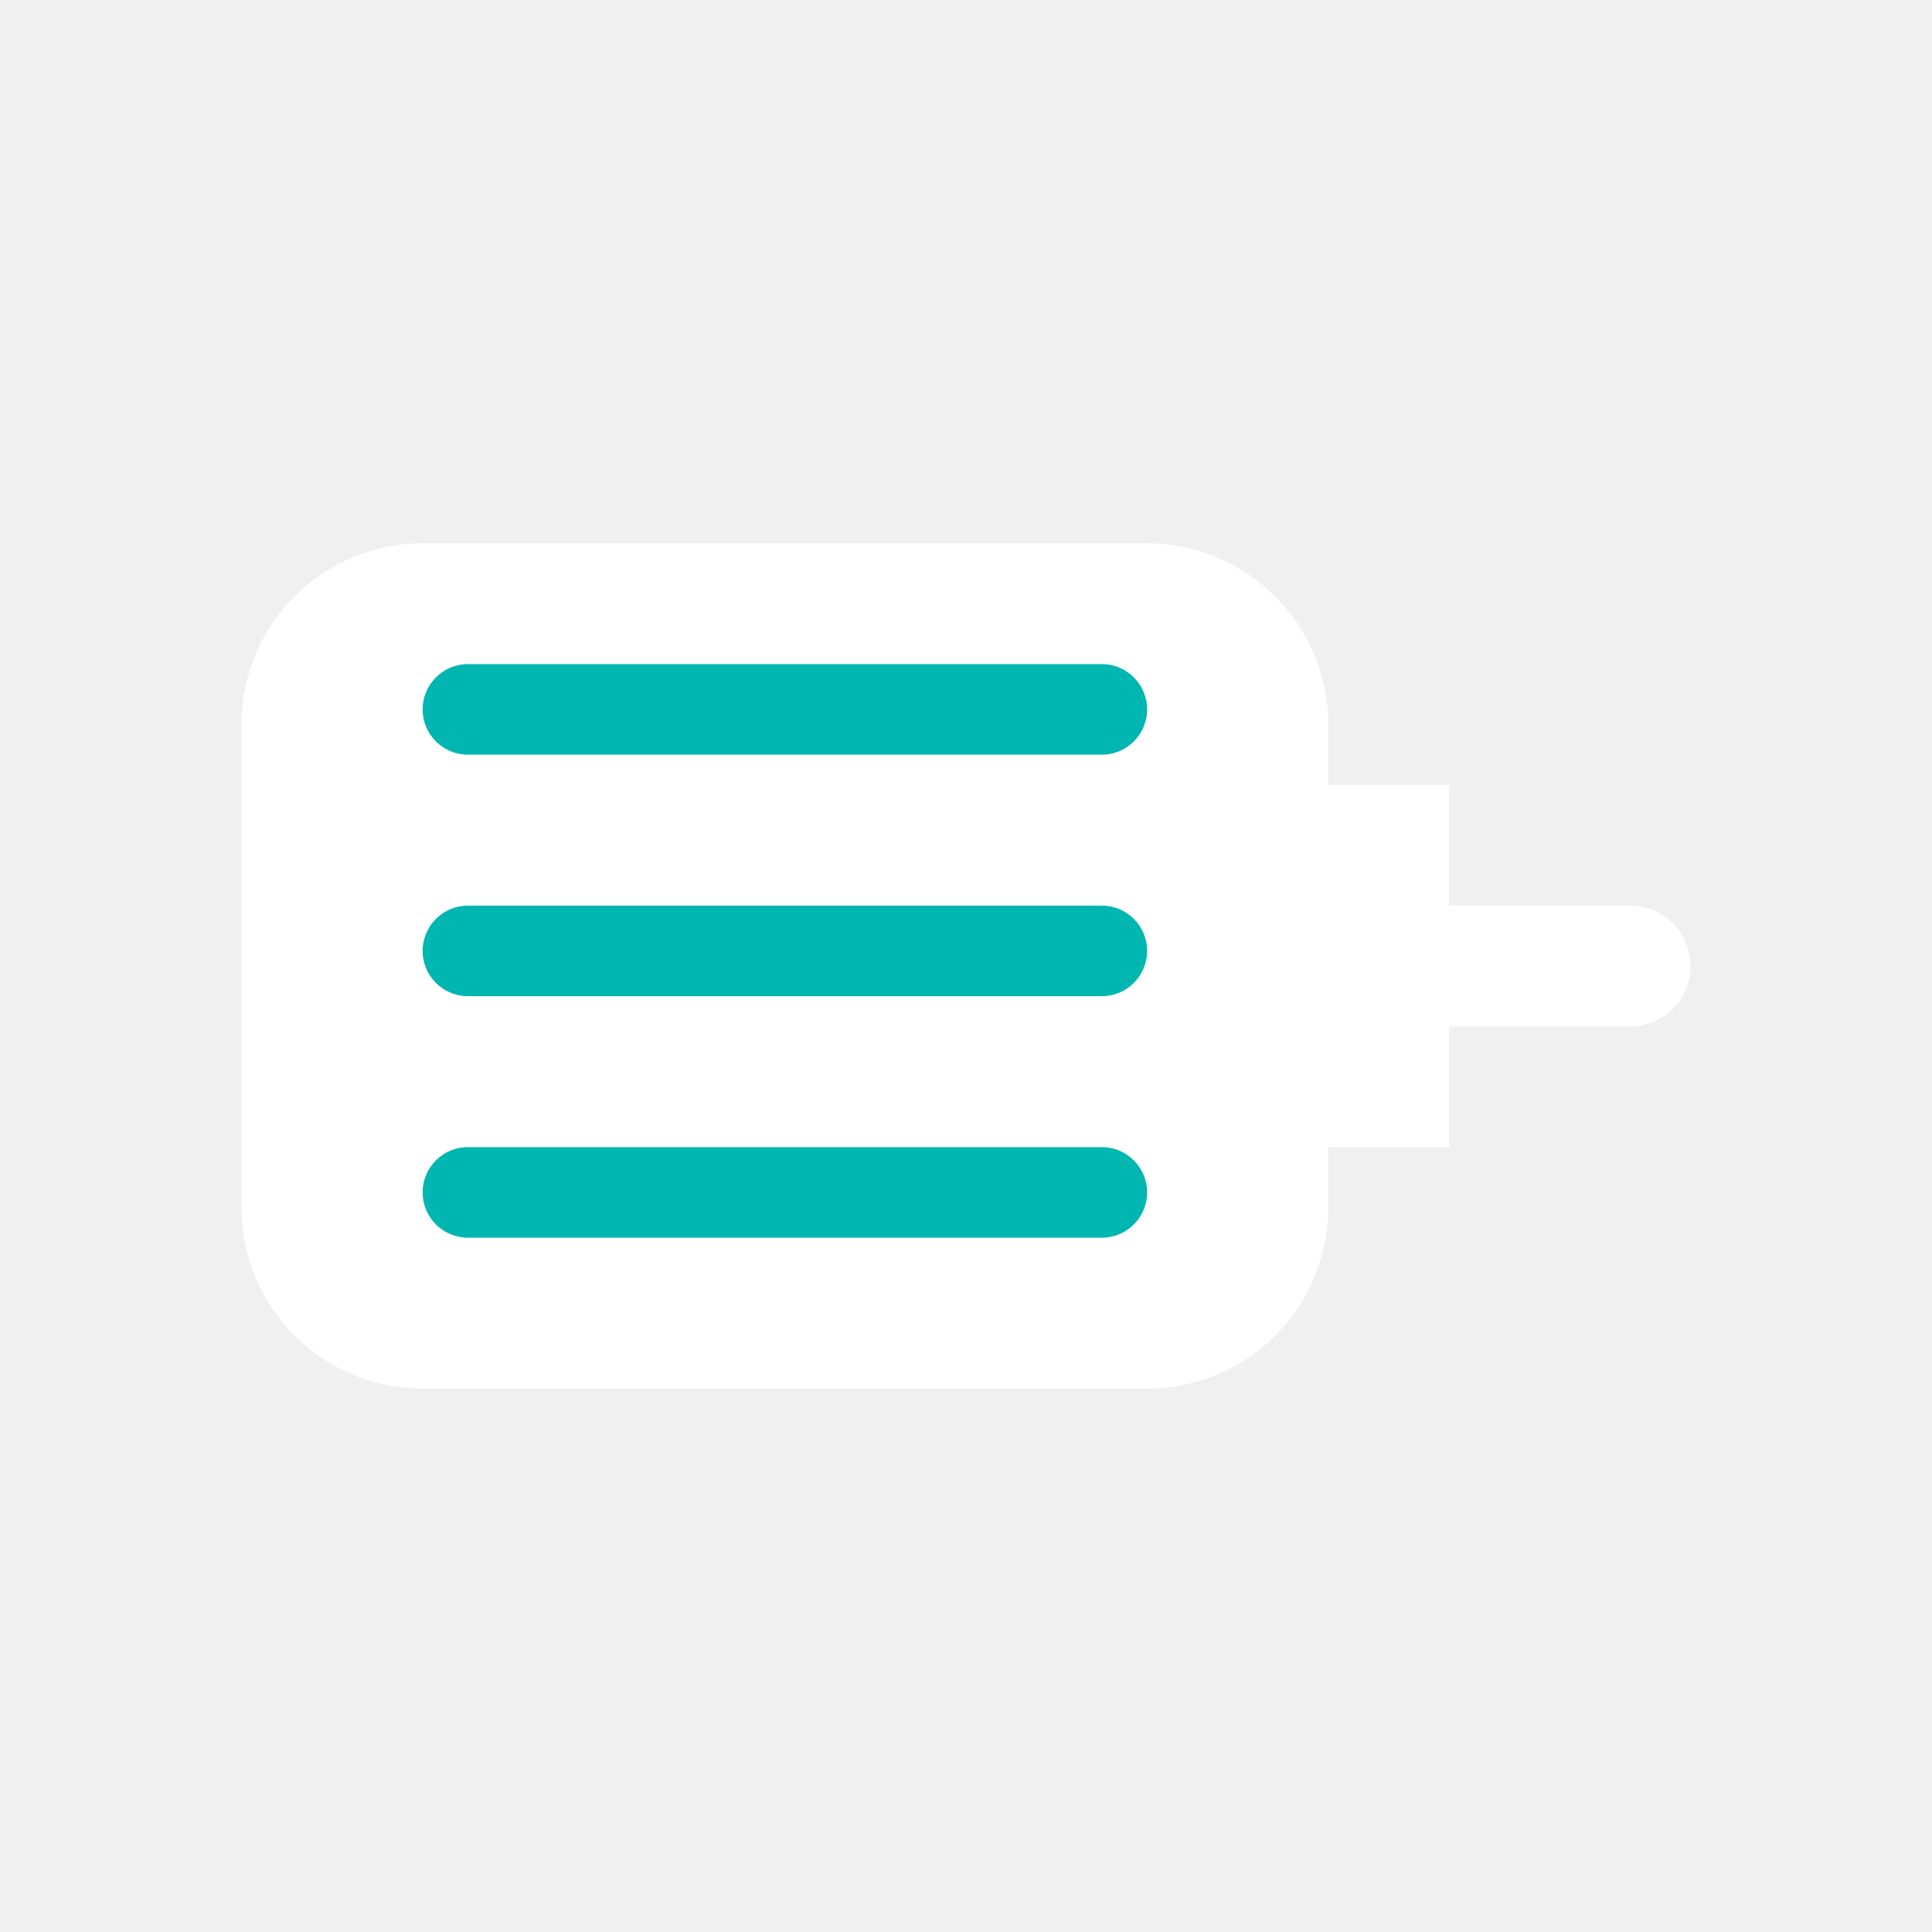
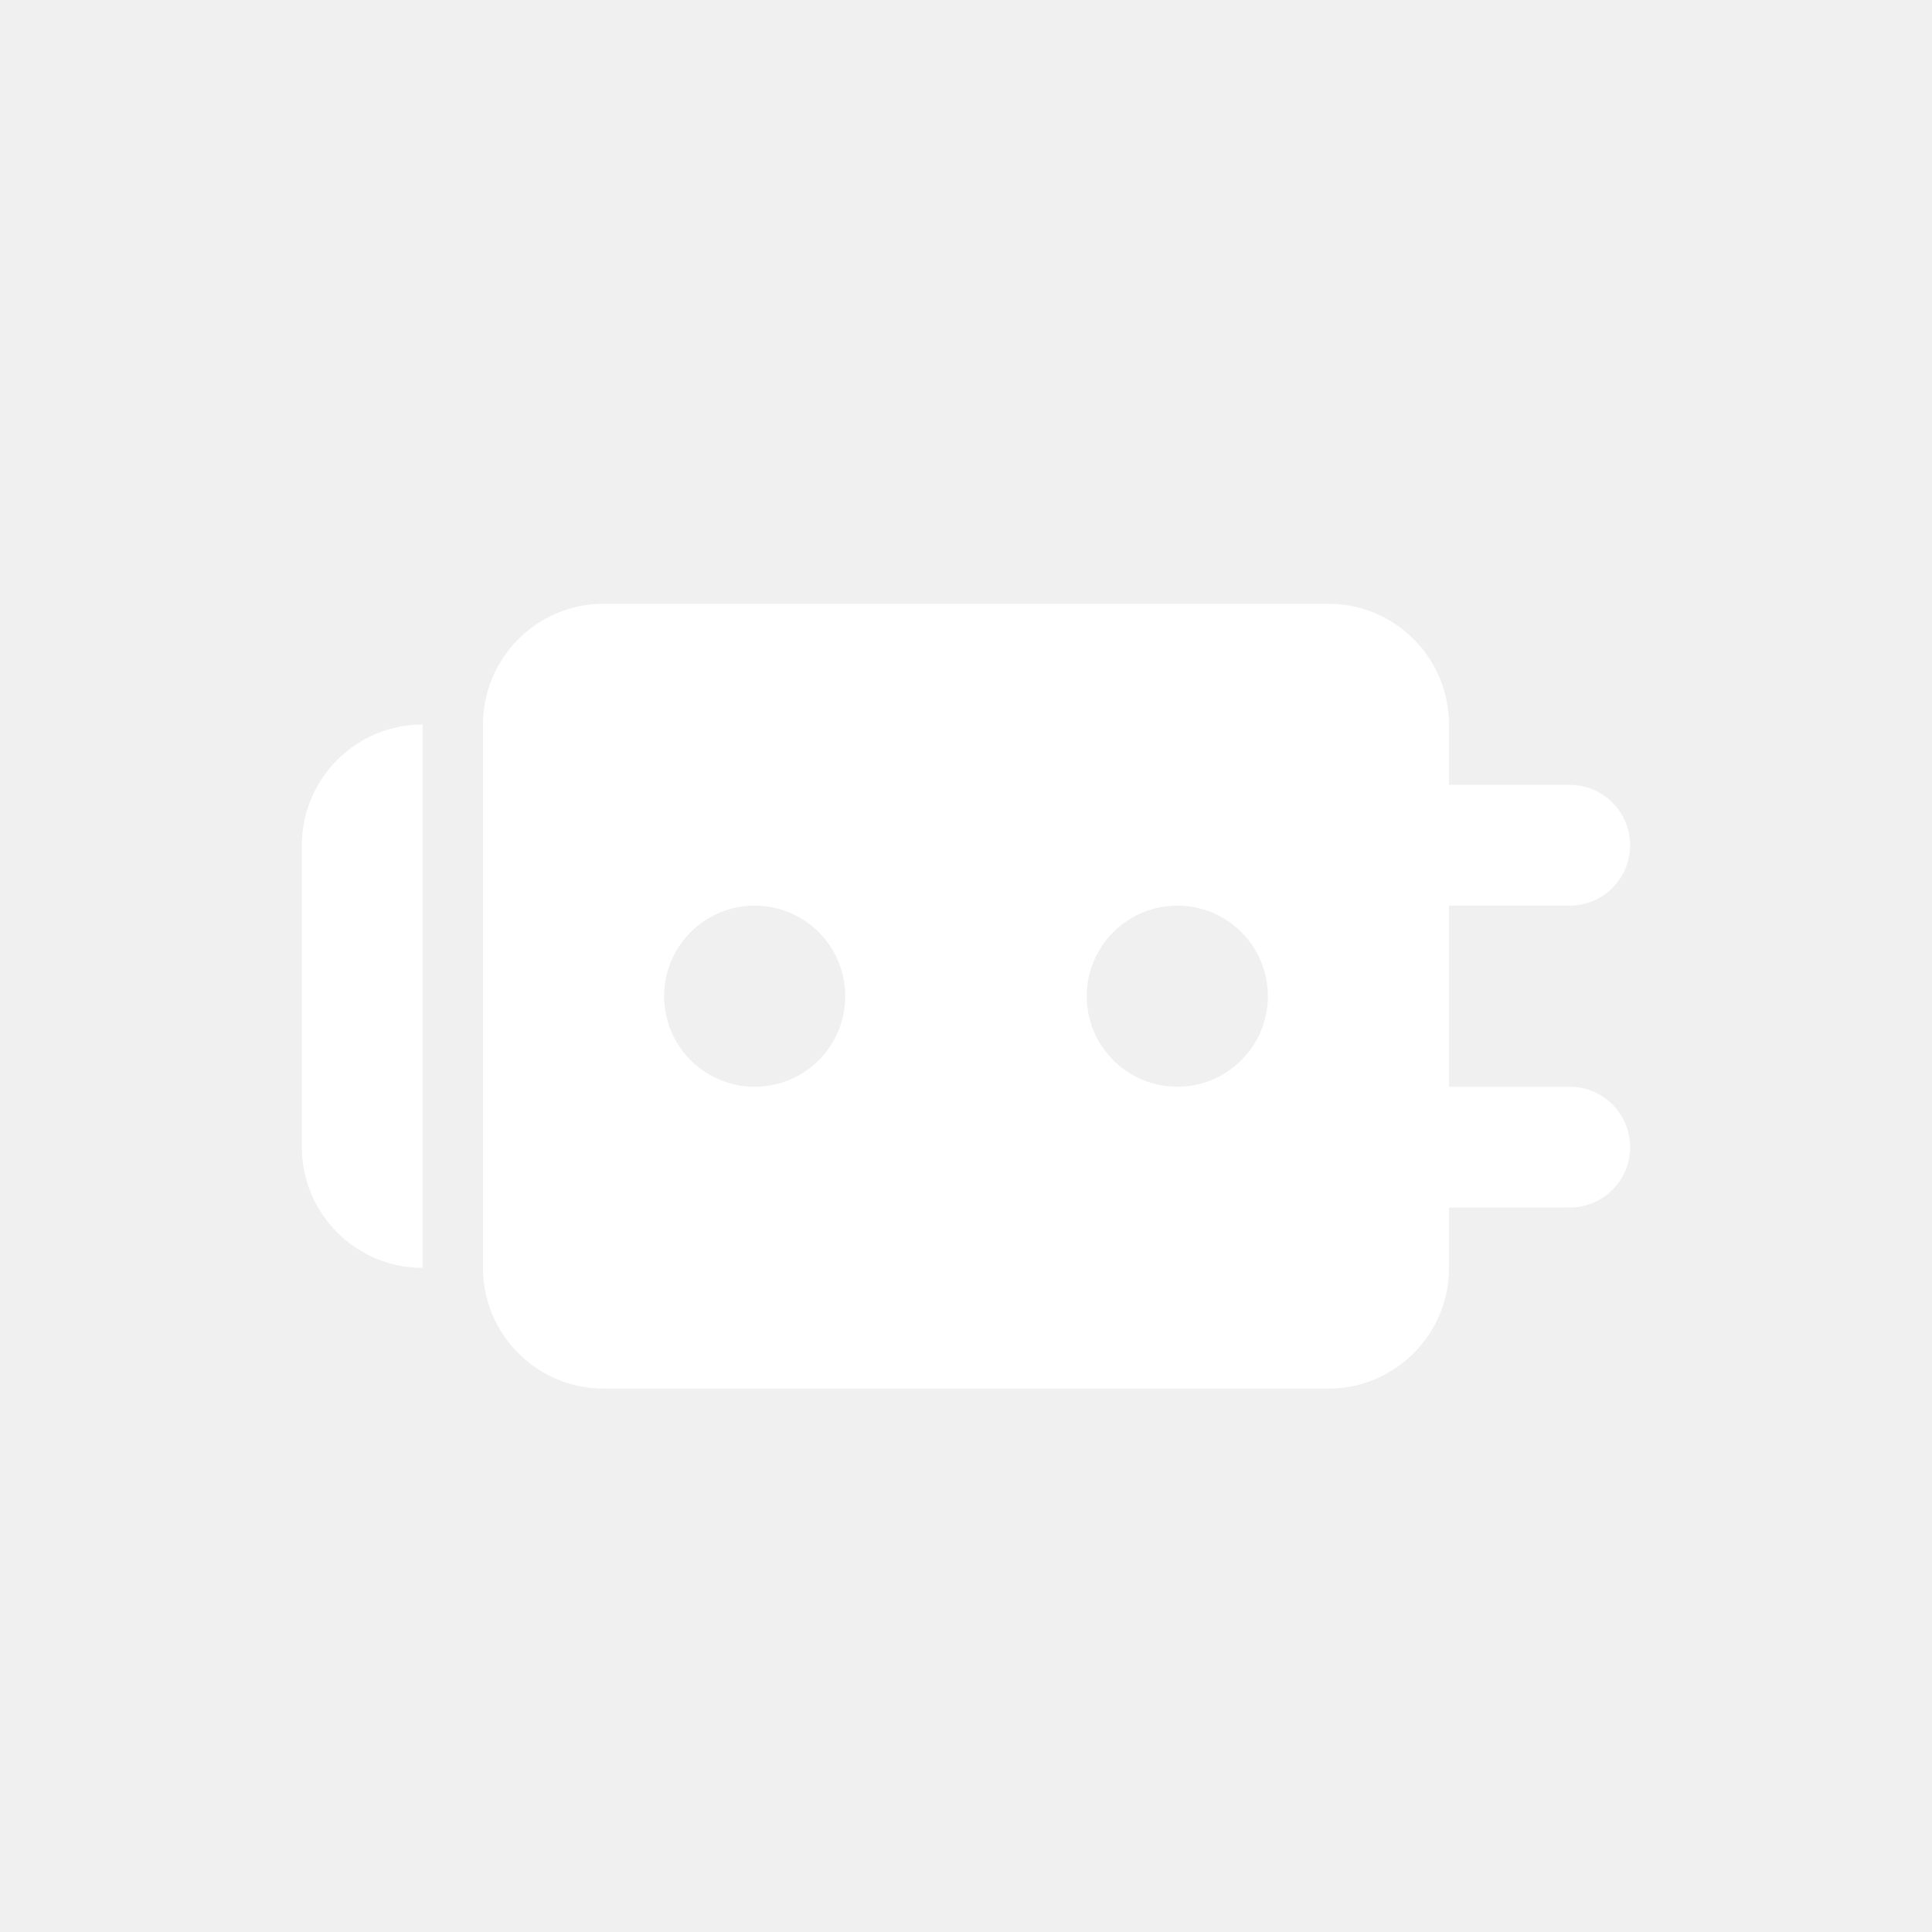
<svg xmlns="http://www.w3.org/2000/svg" width="32" height="32" viewBox="0 0 32 32">
-   <g transform="translate(4 9)" fill="none" fill-rule="evenodd">
-     <rect fill="#FFF" width="18" height="14" rx="3" />
-     <rect fill="#FFF" x="19" y="6" width="5" height="2" rx="1" />
-     <rect fill="#00B6B1" x="3" y="2" width="12" height="1.5" rx=".75" />
-     <rect fill="#00B6B1" x="3" y="6" width="12" height="1.5" rx=".75" />
-     <rect fill="#00B6B1" x="3" y="10" width="12" height="1.5" rx=".75" />
-     <path fill="#FFF" d="M18 4h2v6h-2z" />
+   <g fill="none" fill-rule="evenodd">
+     <path fill="#FFF" fill-rule="nonzero" d="M24 20v1a2 2 0 0 1-2 2H10a2 2 0 0 1-2-2v-9a2 2 0 0 1 2-2h12a2 2 0 0 1 2 2v1h2a1 1 0 0 1 0 2h-2v3h2a1 1 0 0 1 0 2h-2zM7 21a2 2 0 0 1-2-2v-5a2 2 0 0 1 2-2v9zm12.5-3a1.5 1.5 0 1 0 0-3 1.5 1.5 0 0 0 0 3zm-7 0a1.5 1.5 0 1 0 0-3 1.5 1.5 0 0 0 0 3z" />
  </g>
</svg>
